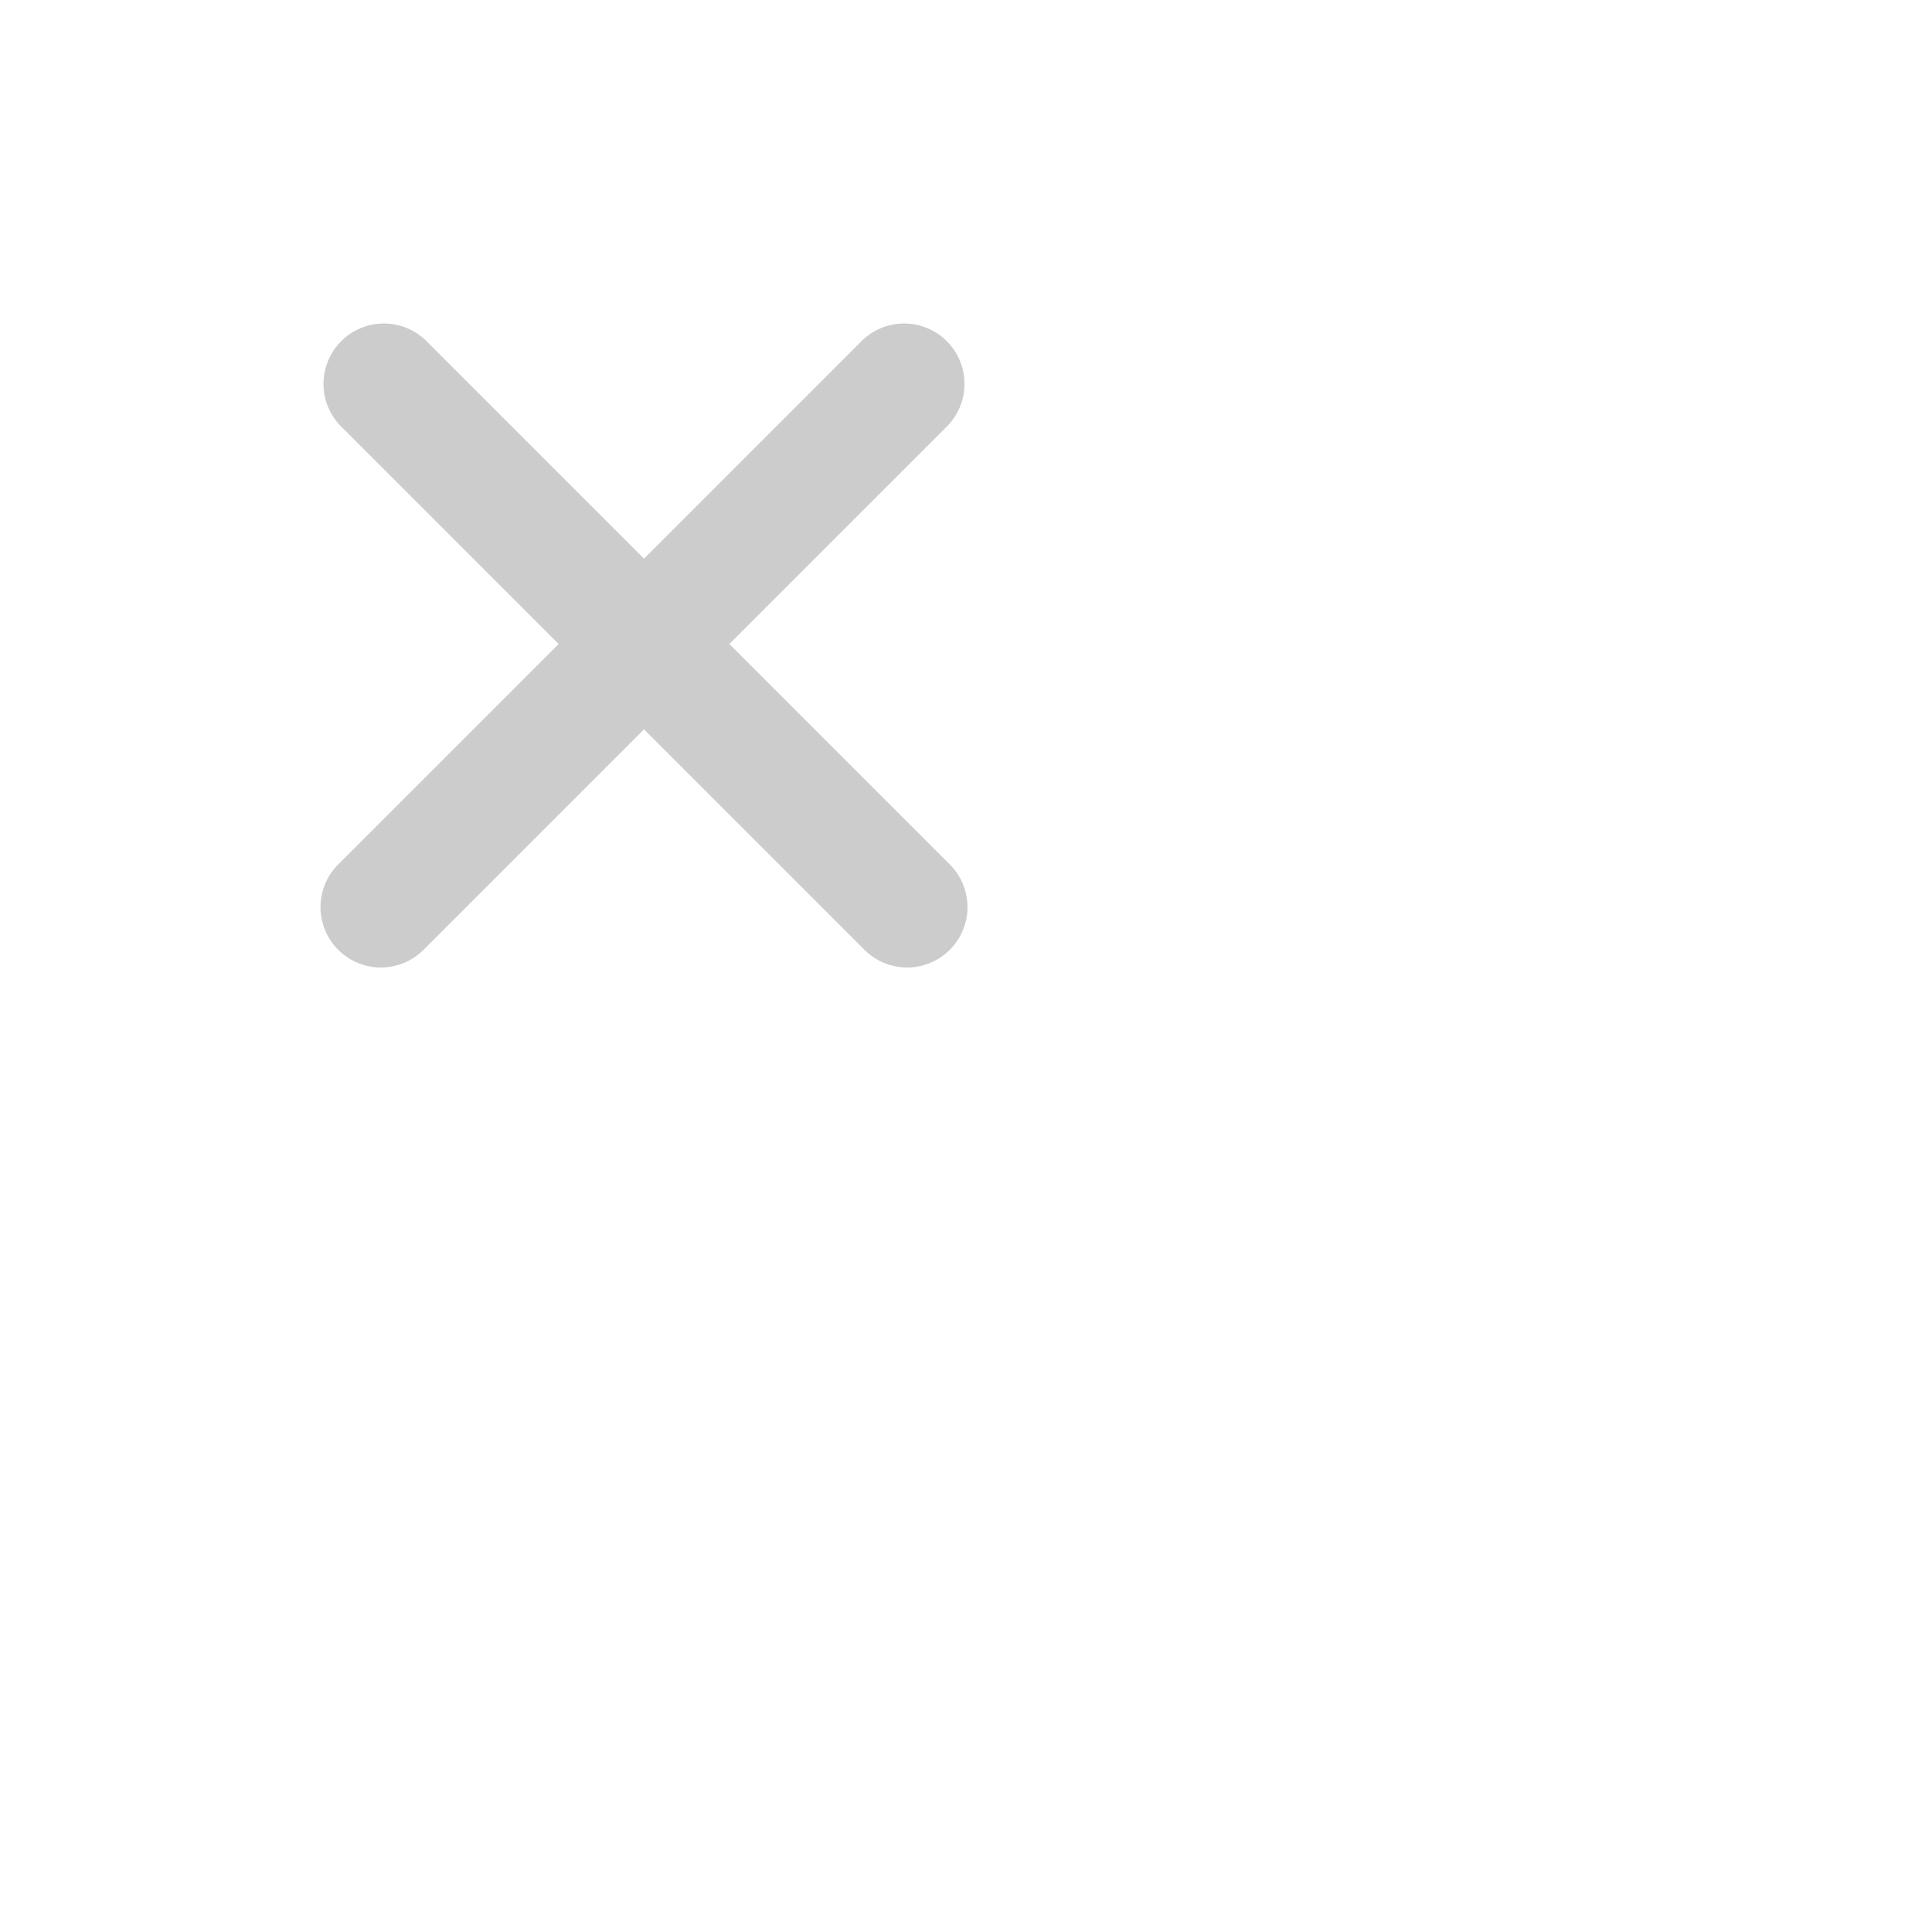
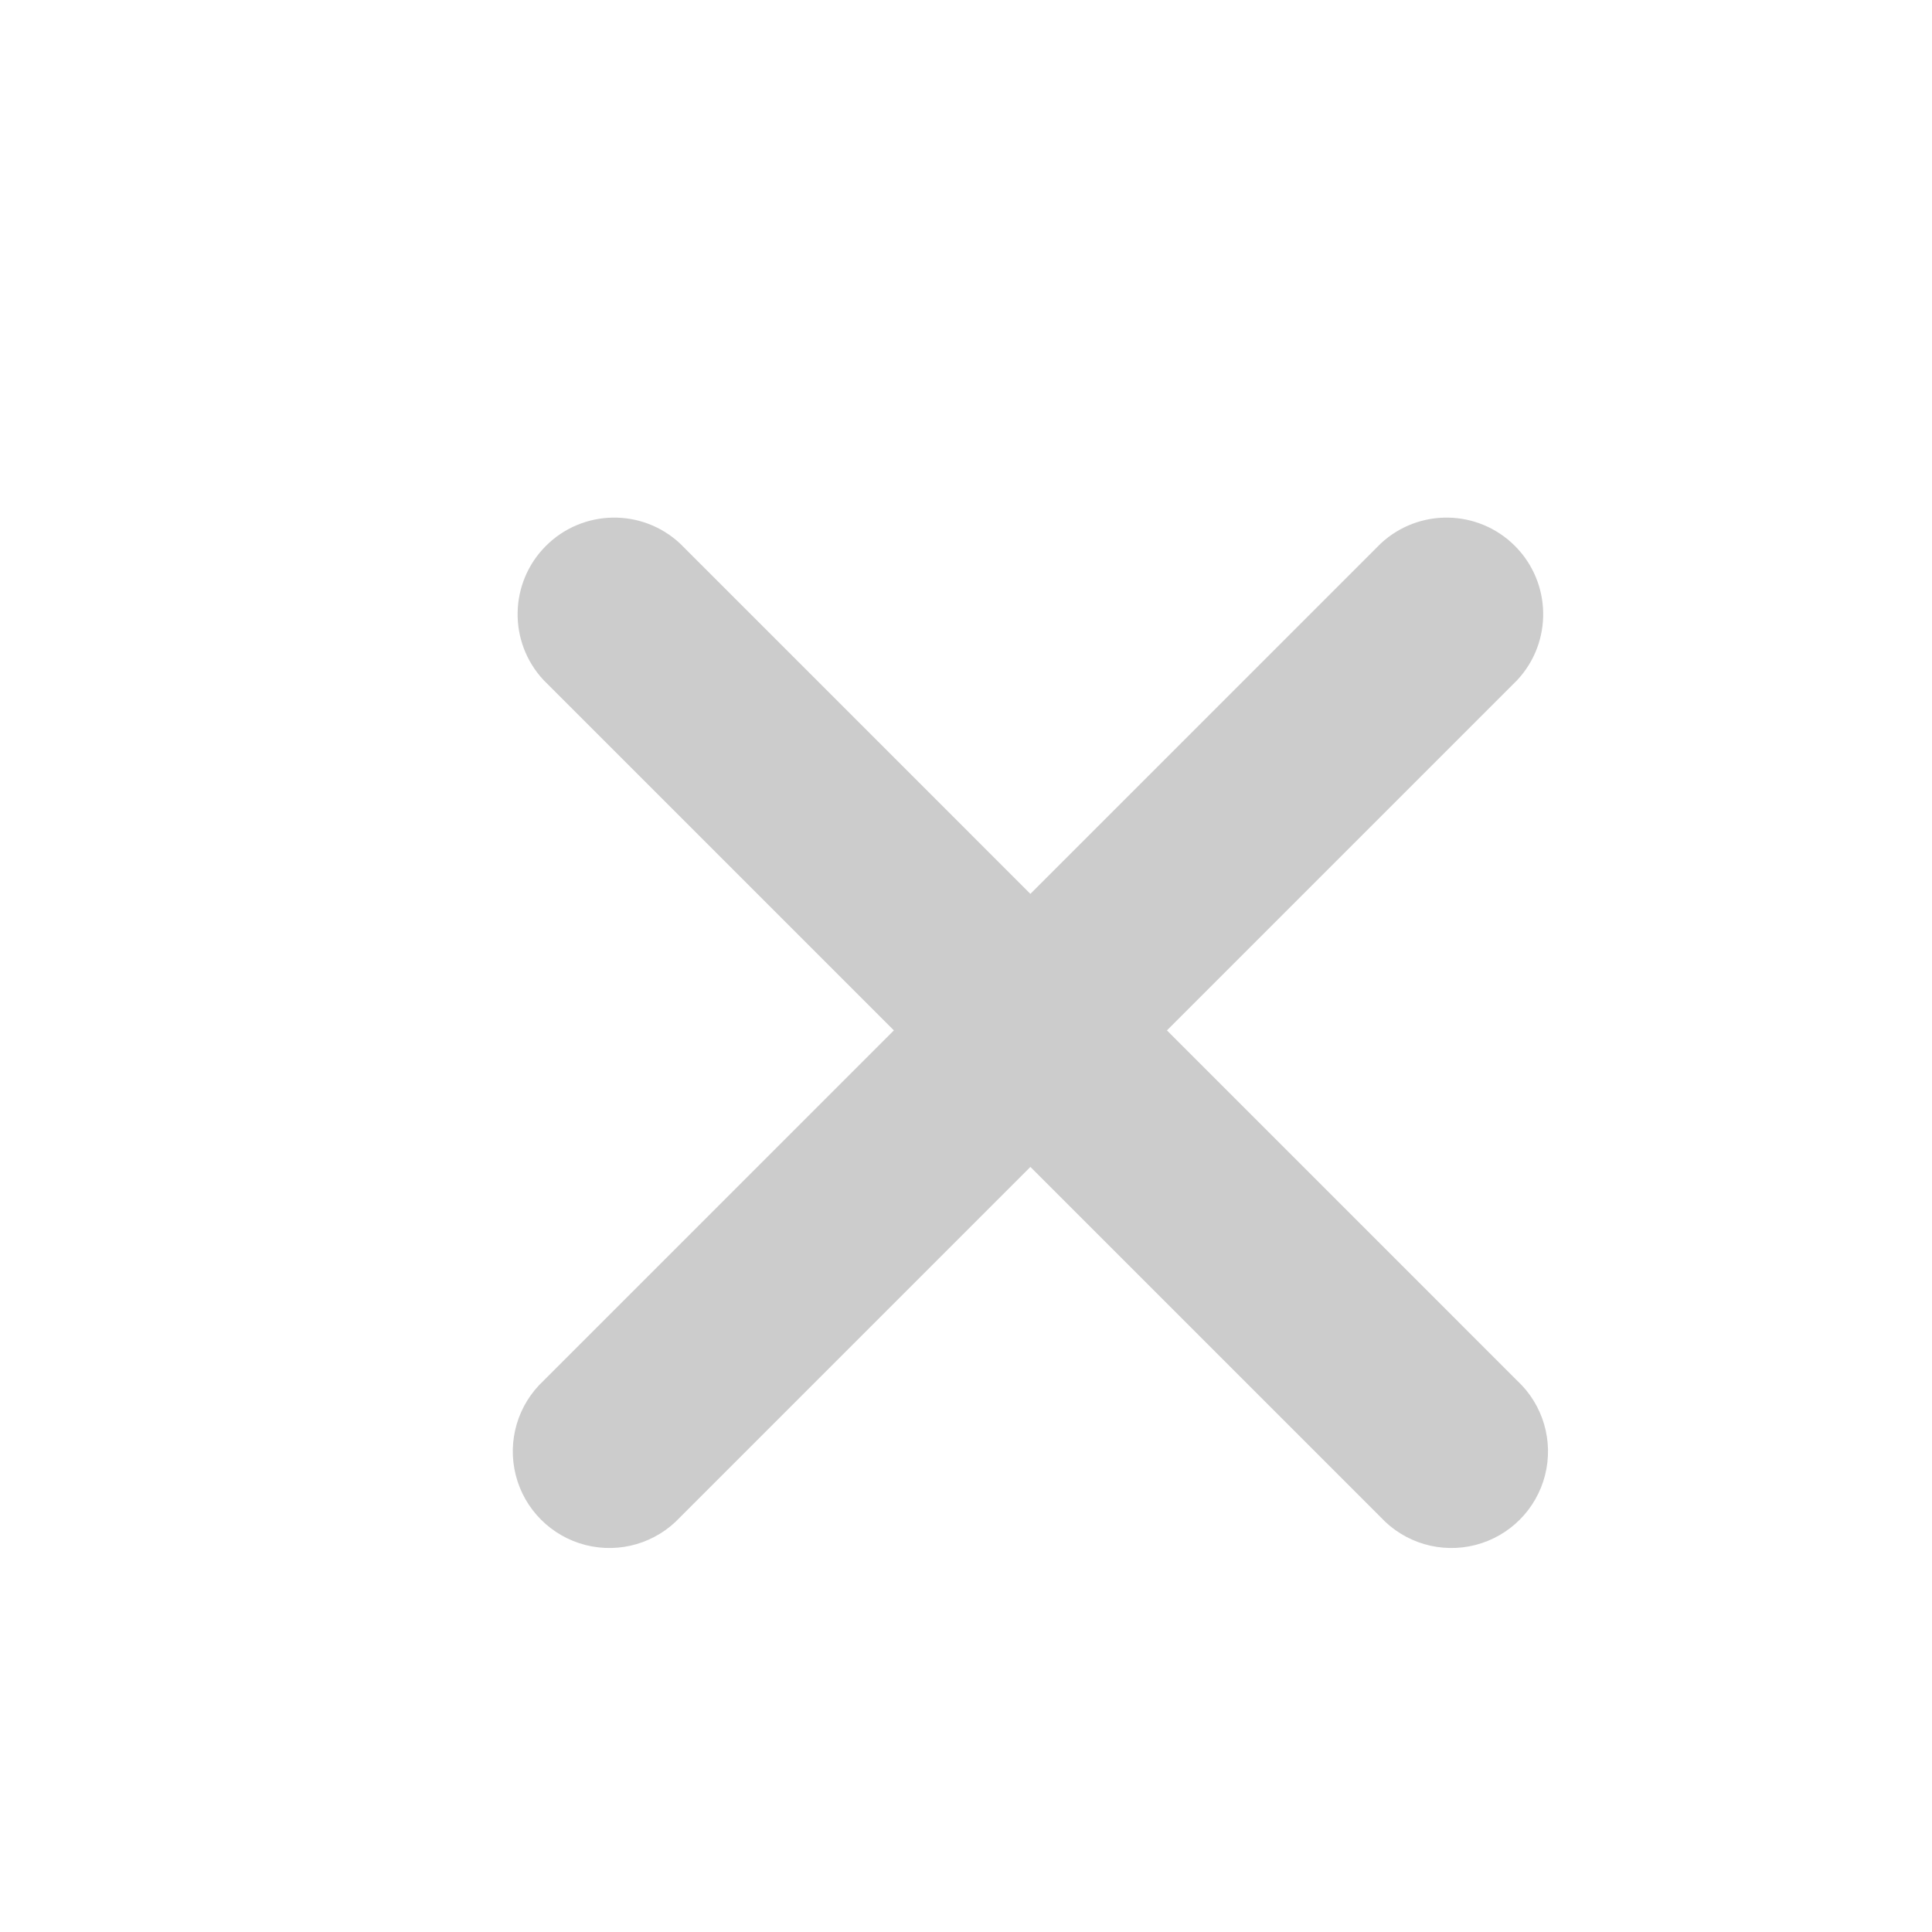
- <svg xmlns="http://www.w3.org/2000/svg" width="800px" height="800px" viewBox="0 0 24 24" fill="#ccc" class="size-4" stroke="none">
+ <svg xmlns="http://www.w3.org/2000/svg" width="40px" height="40px" viewBox="0 0 15 15" fill="#ccc" class="size-4" stroke="none">
  <path d="M5.28 4.22a.75.75 0 0 0-1.06 1.06L6.94 8l-2.72 2.72a.75.75 0 1 0 1.06 1.06L8 9.06l2.72 2.72a.75.75 0 1 0 1.06-1.06L9.06 8l2.72-2.72a.75.75 0 0 0-1.06-1.06L8 6.94 5.28 4.22Z" />
</svg>
